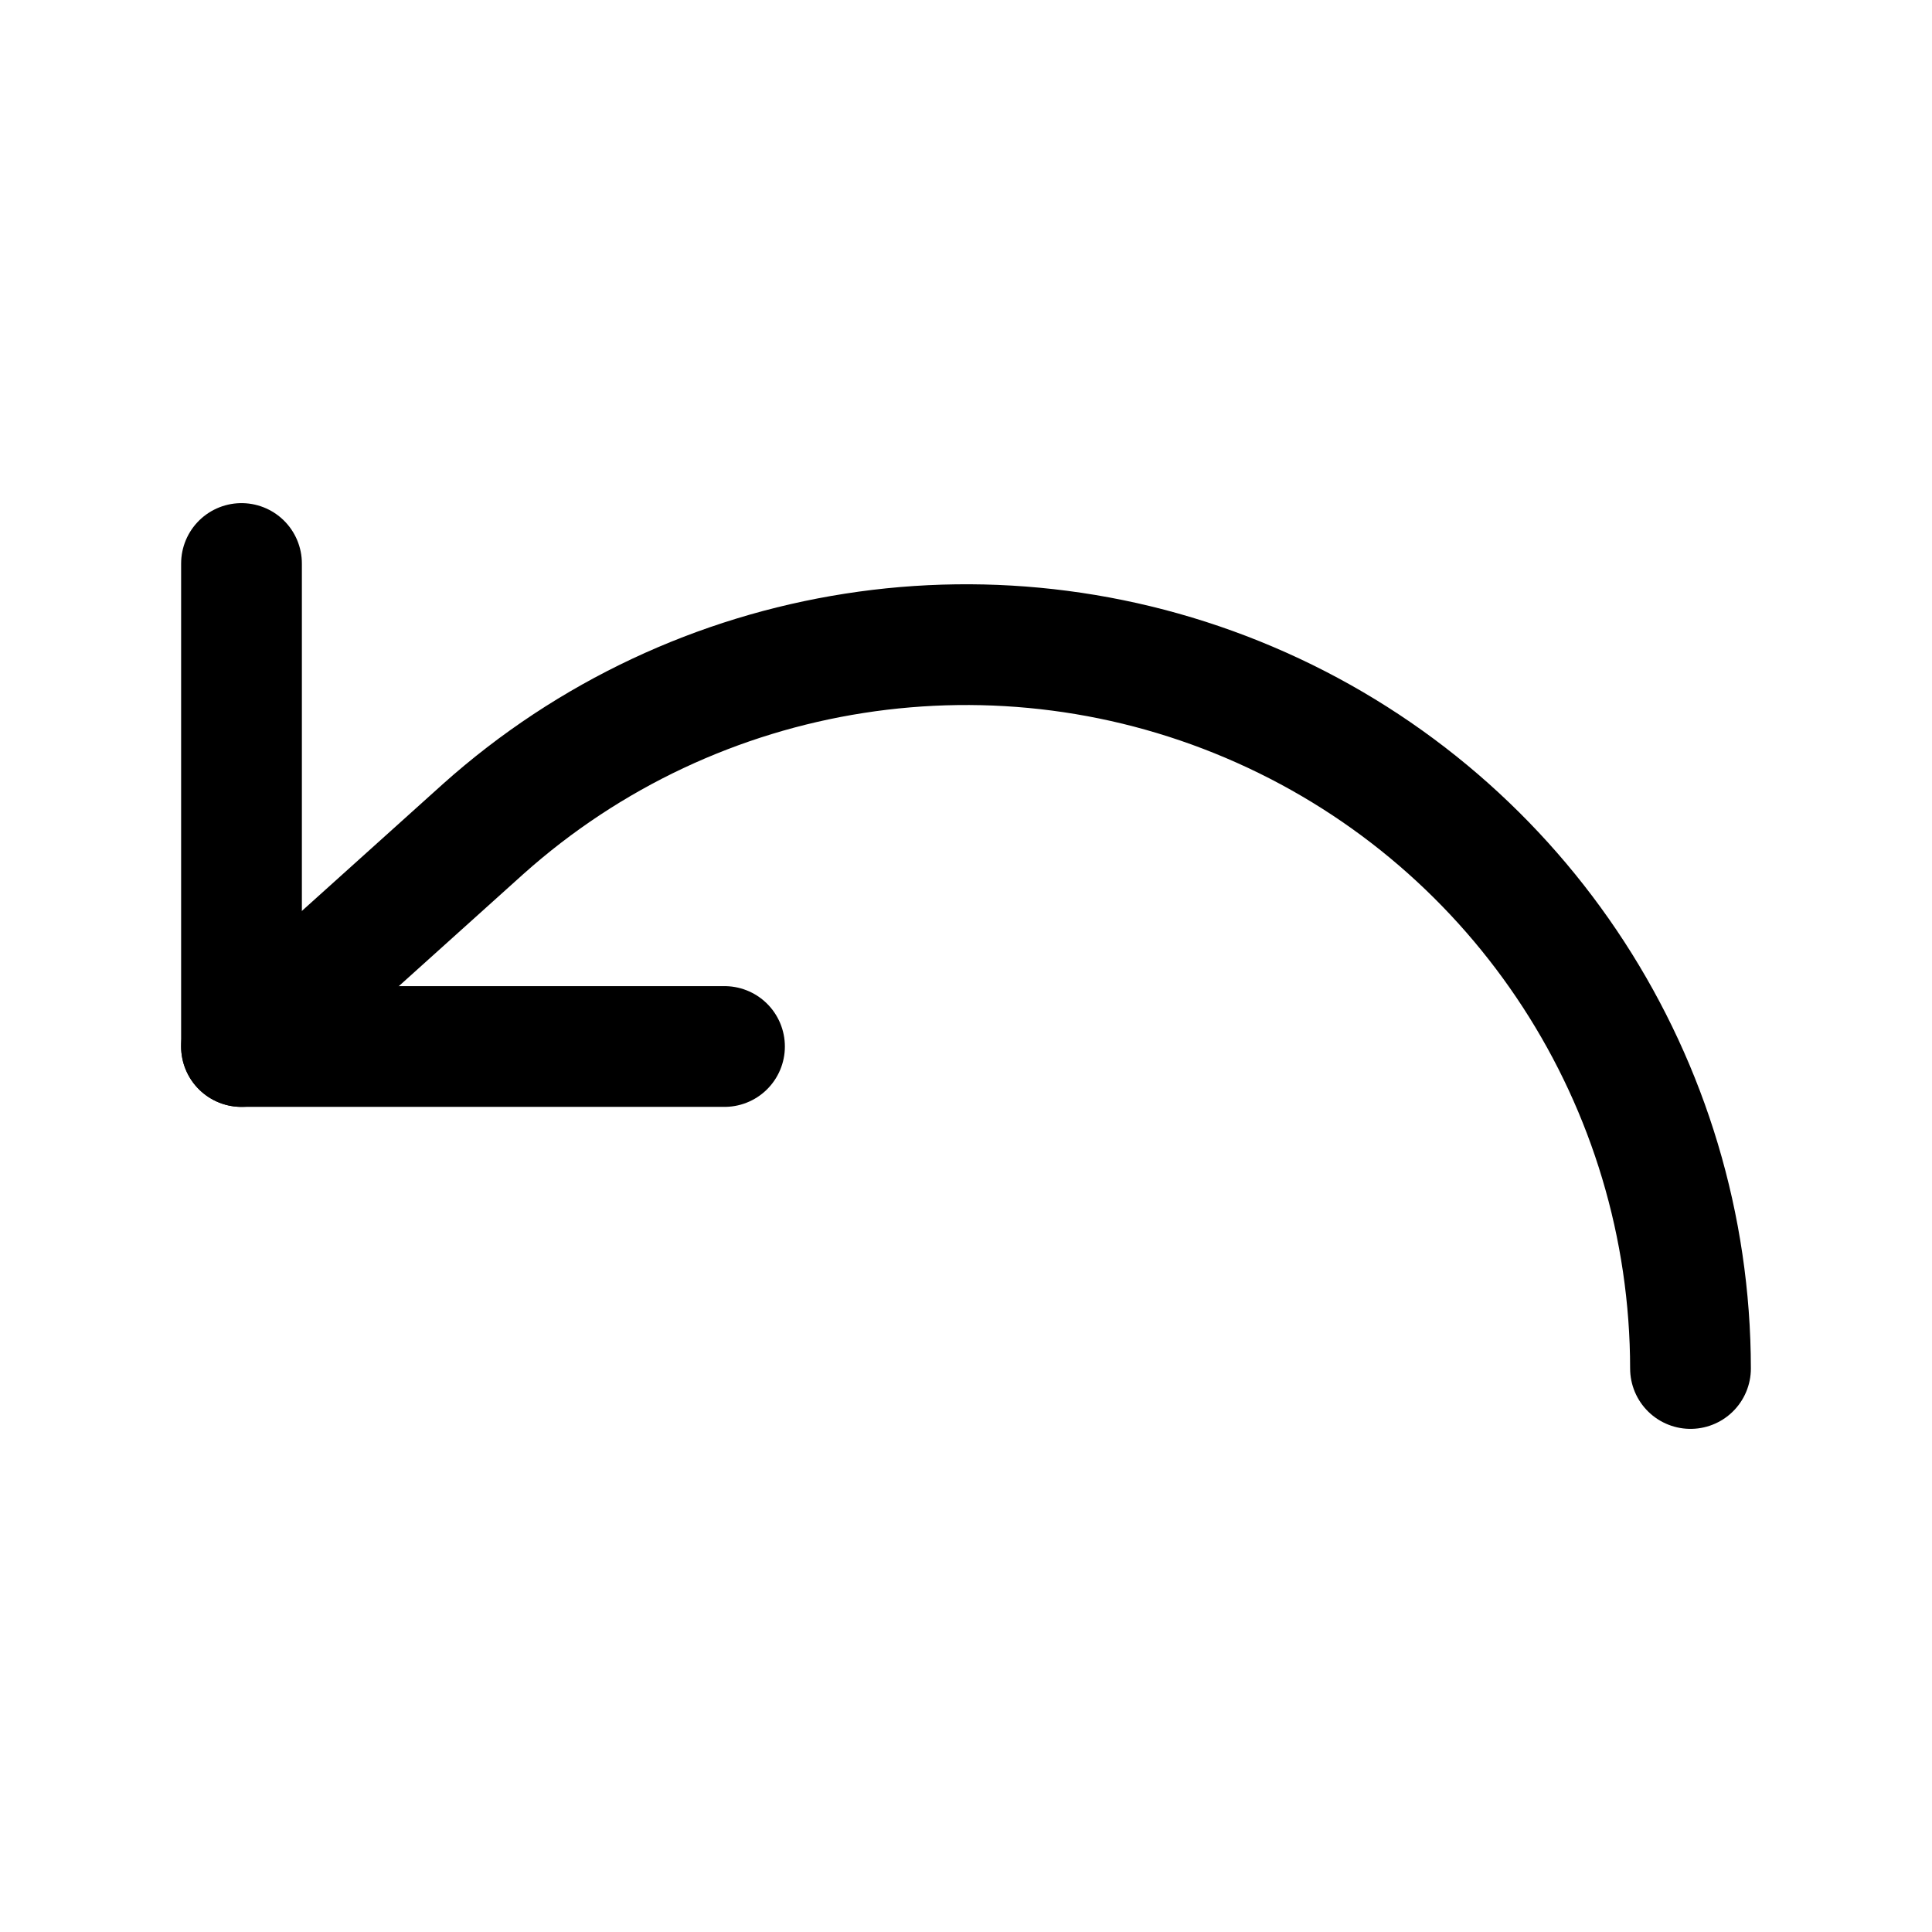
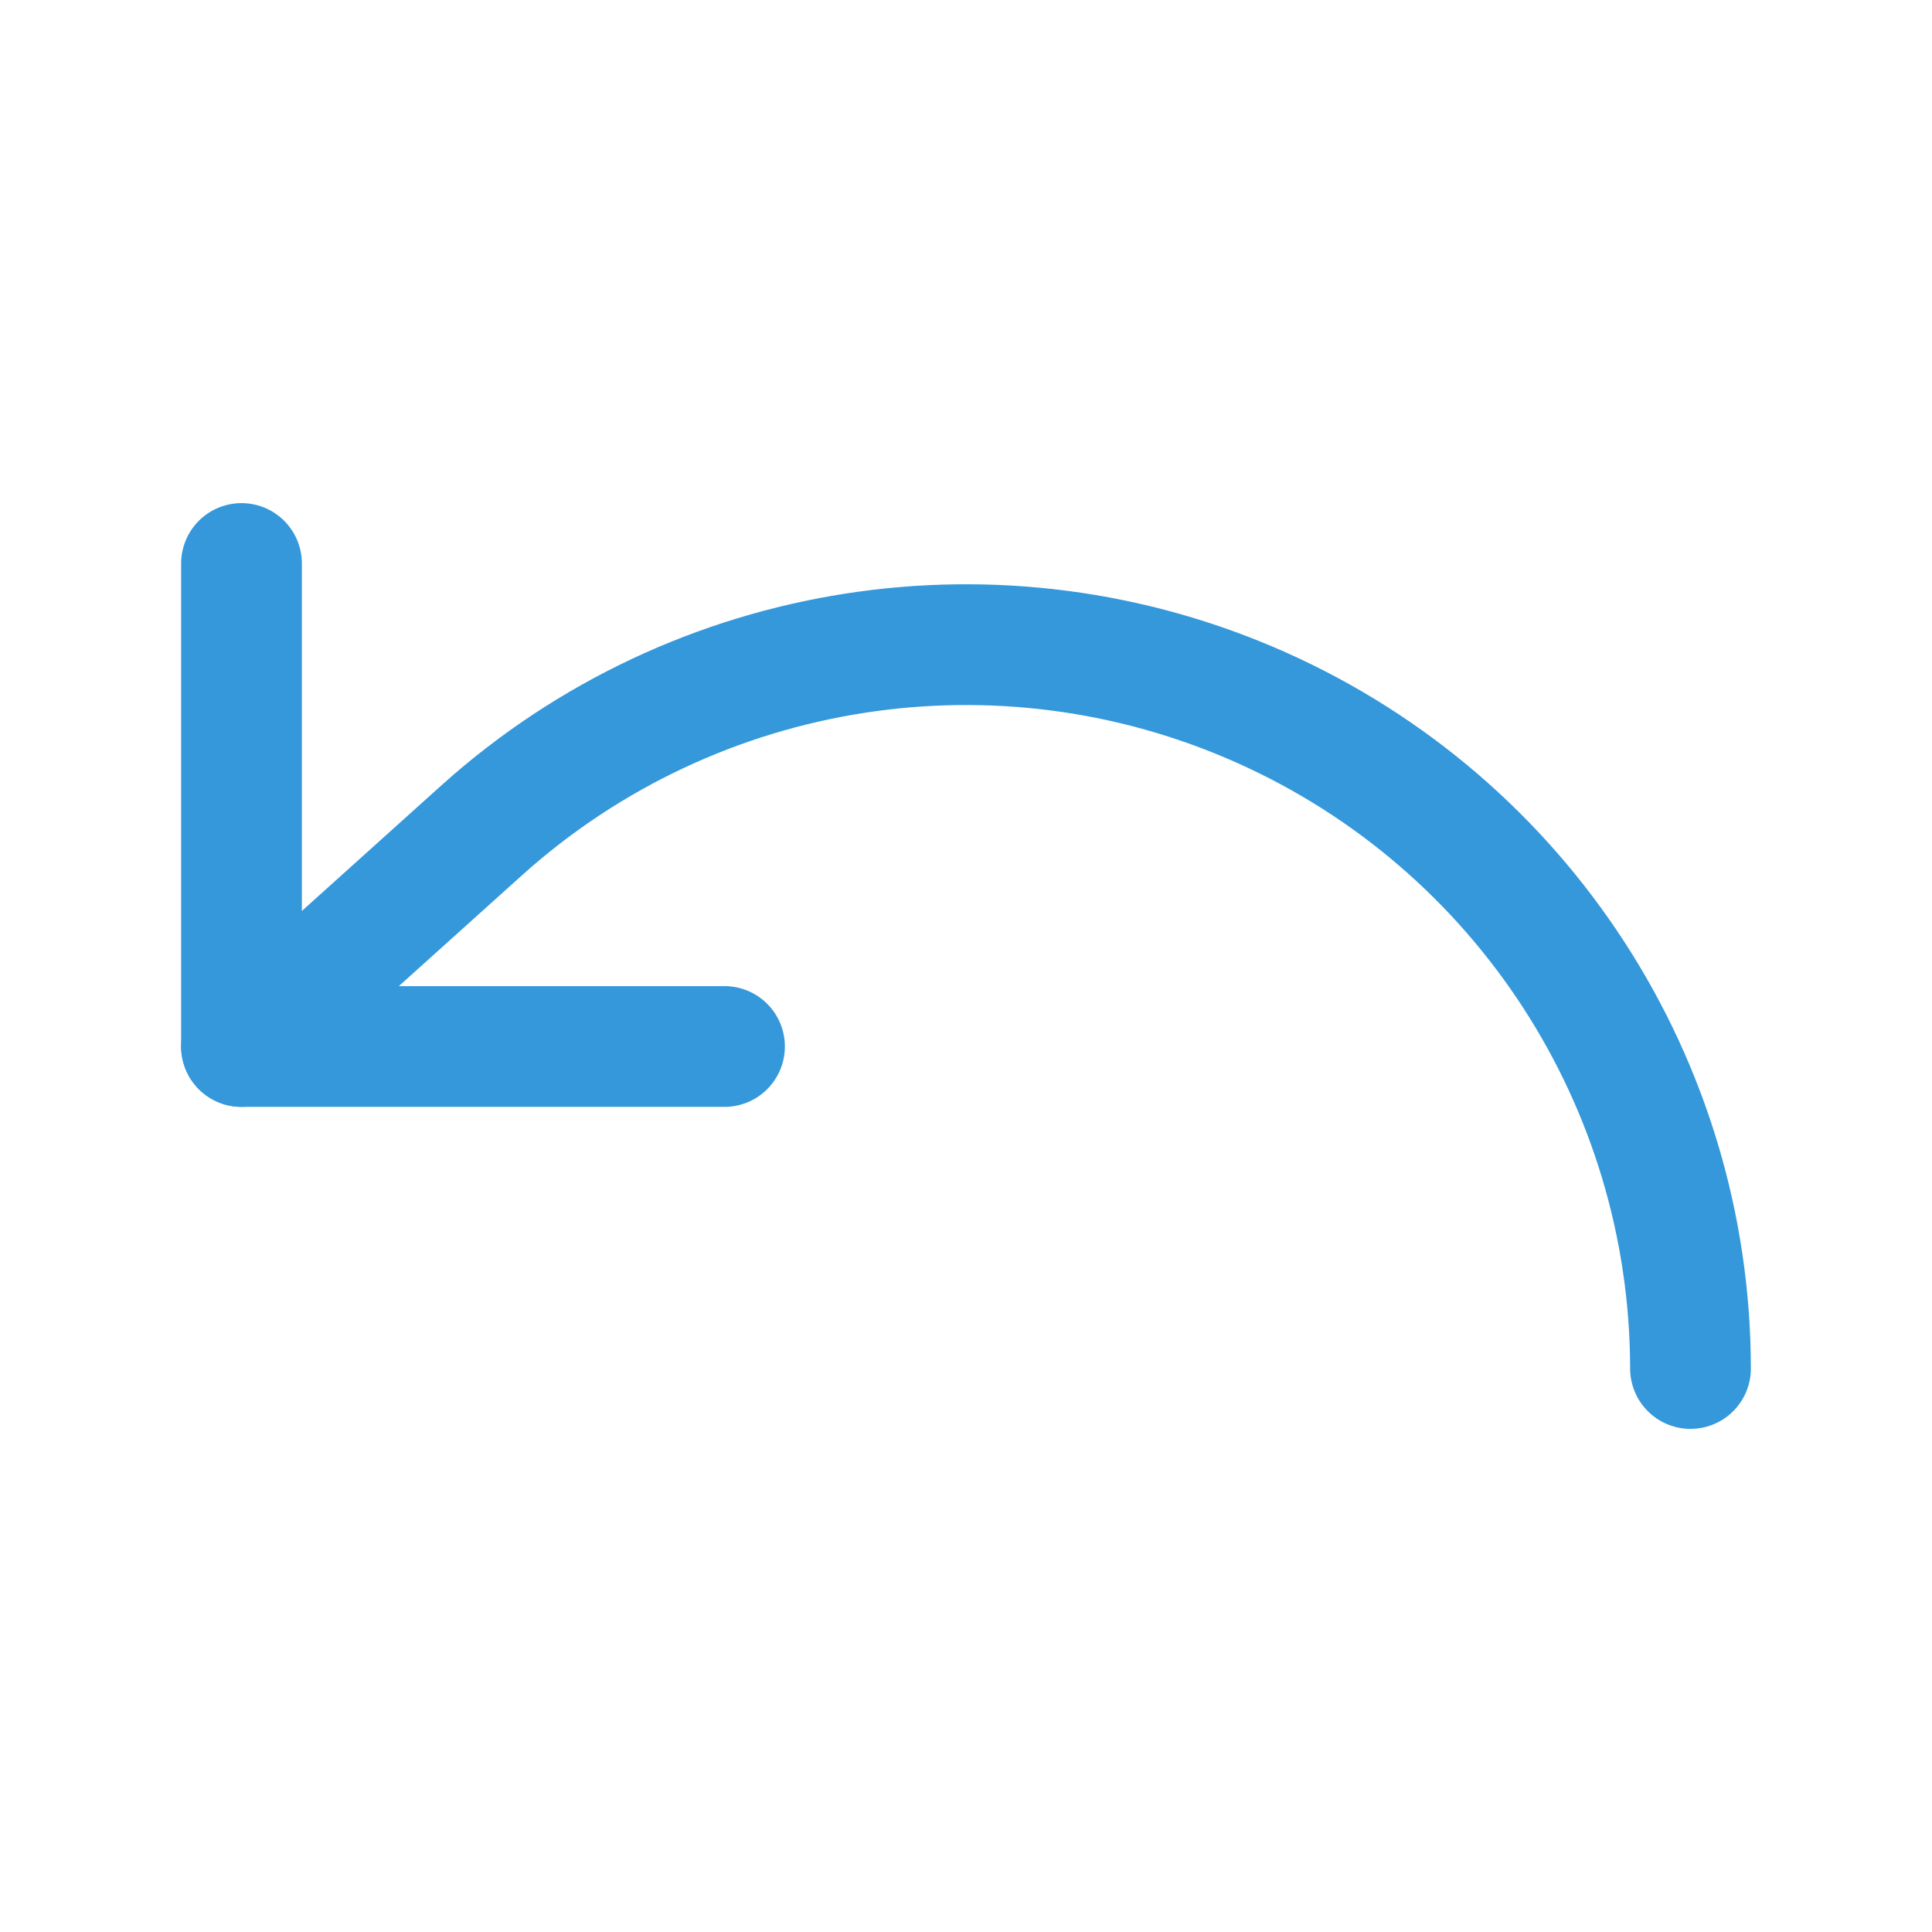
- <svg xmlns="http://www.w3.org/2000/svg" width="24" height="24" viewBox="0 0 24 24" fill="none" stroke="currentColor" stroke-width="1.5" stroke-linecap="round" stroke-linejoin="round">
-   <path d="M3 7v6h6" />
-   <path d="M21 17a9 9 0 0 0-15-6.7L3 13" />
+ <svg xmlns="http://www.w3.org/2000/svg" width="24" height="24" viewBox="0 0 24 24" fill="none" stroke="#2C3E50" stroke-width="1.5" stroke-linecap="round" stroke-linejoin="round">
+   <path d="M3 7v6h6" stroke="#3498DB" />
+   <path d="M21 17a9 9 0 0 0-15-6.7L3 13" stroke="#3498DB" />
</svg>
